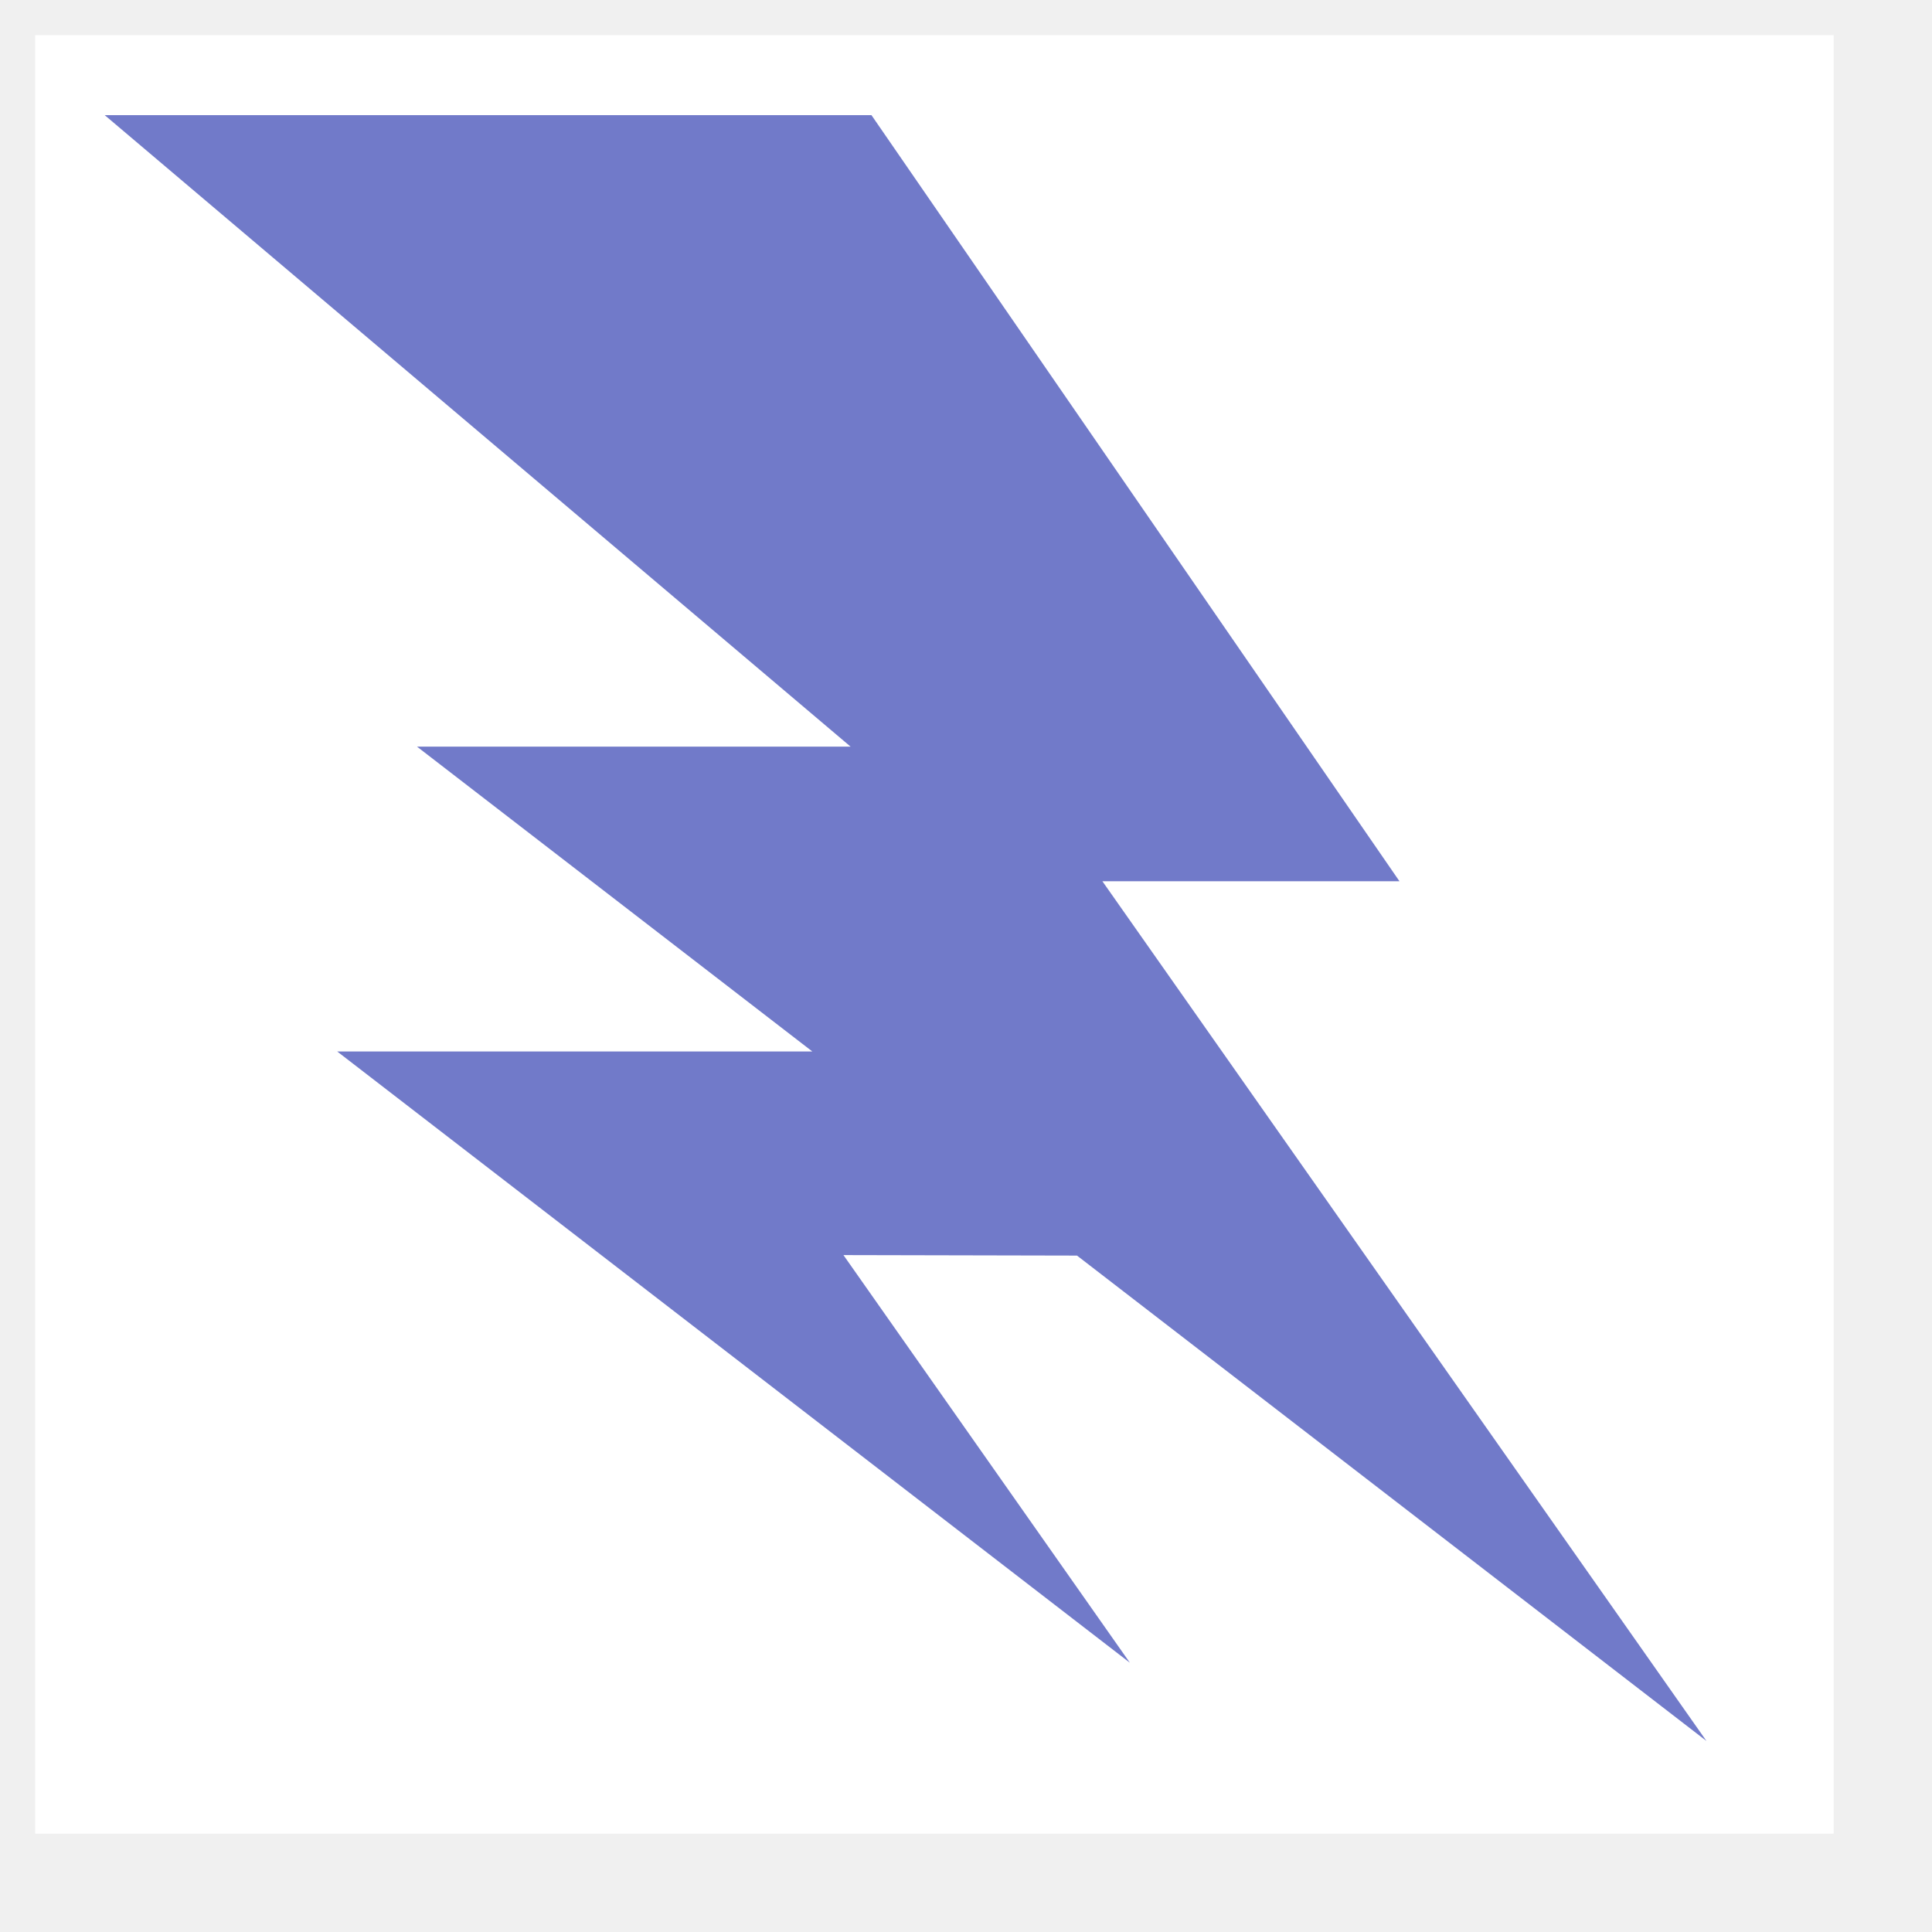
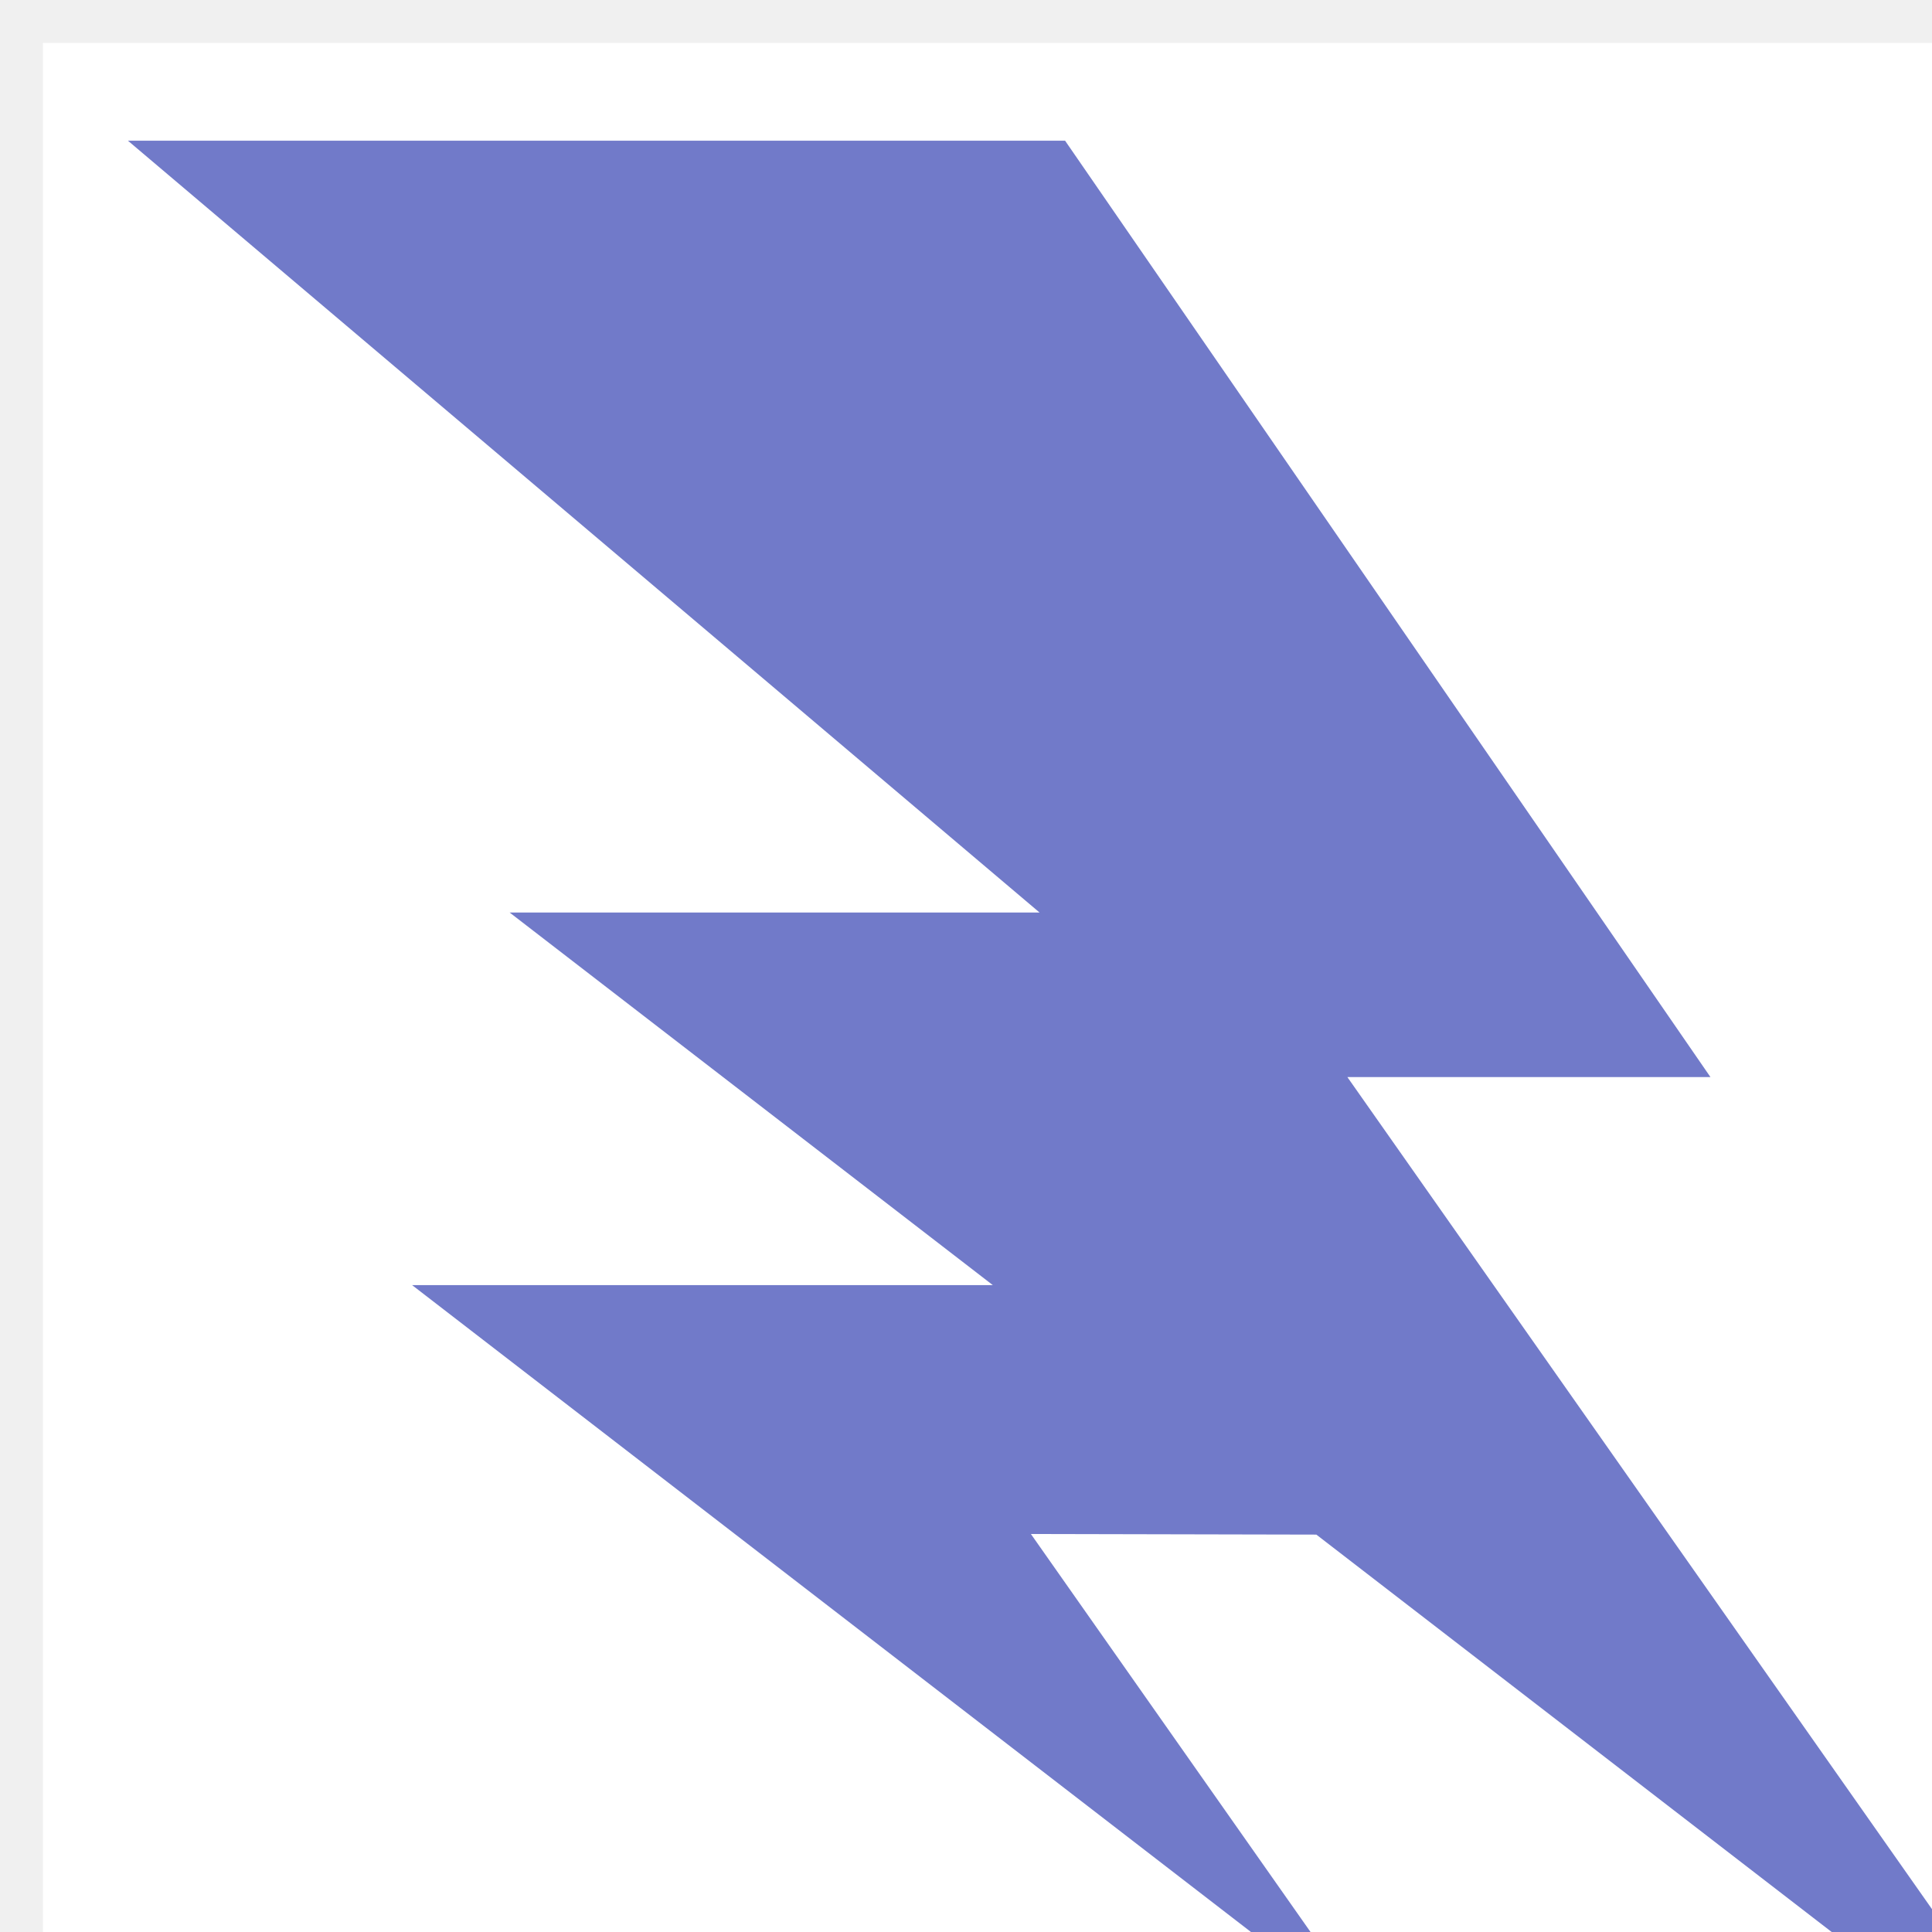
- <svg xmlns="http://www.w3.org/2000/svg" viewBox="-10 -10 550 550" x="0px" y="0px">
+ <svg xmlns="http://www.w3.org/2000/svg" viewBox="-10 -10 450 450" x="0px" y="0px">
  <path fill="#ffffff" d="M0 0h512v512H0z" />
  <g class="" transform="translate(-10,-7)" style="">
    <path fill="#717ac9" d="M29.805 29.777L242.14 209.55H118.712l112.54 86.784H95.995l225.656 174.012-81.537-116.05 66.487.143 179.185 138.175-171.96-244.746h84.568L248.082 29.776H29.805z">
</path>
  </g>
</svg>
